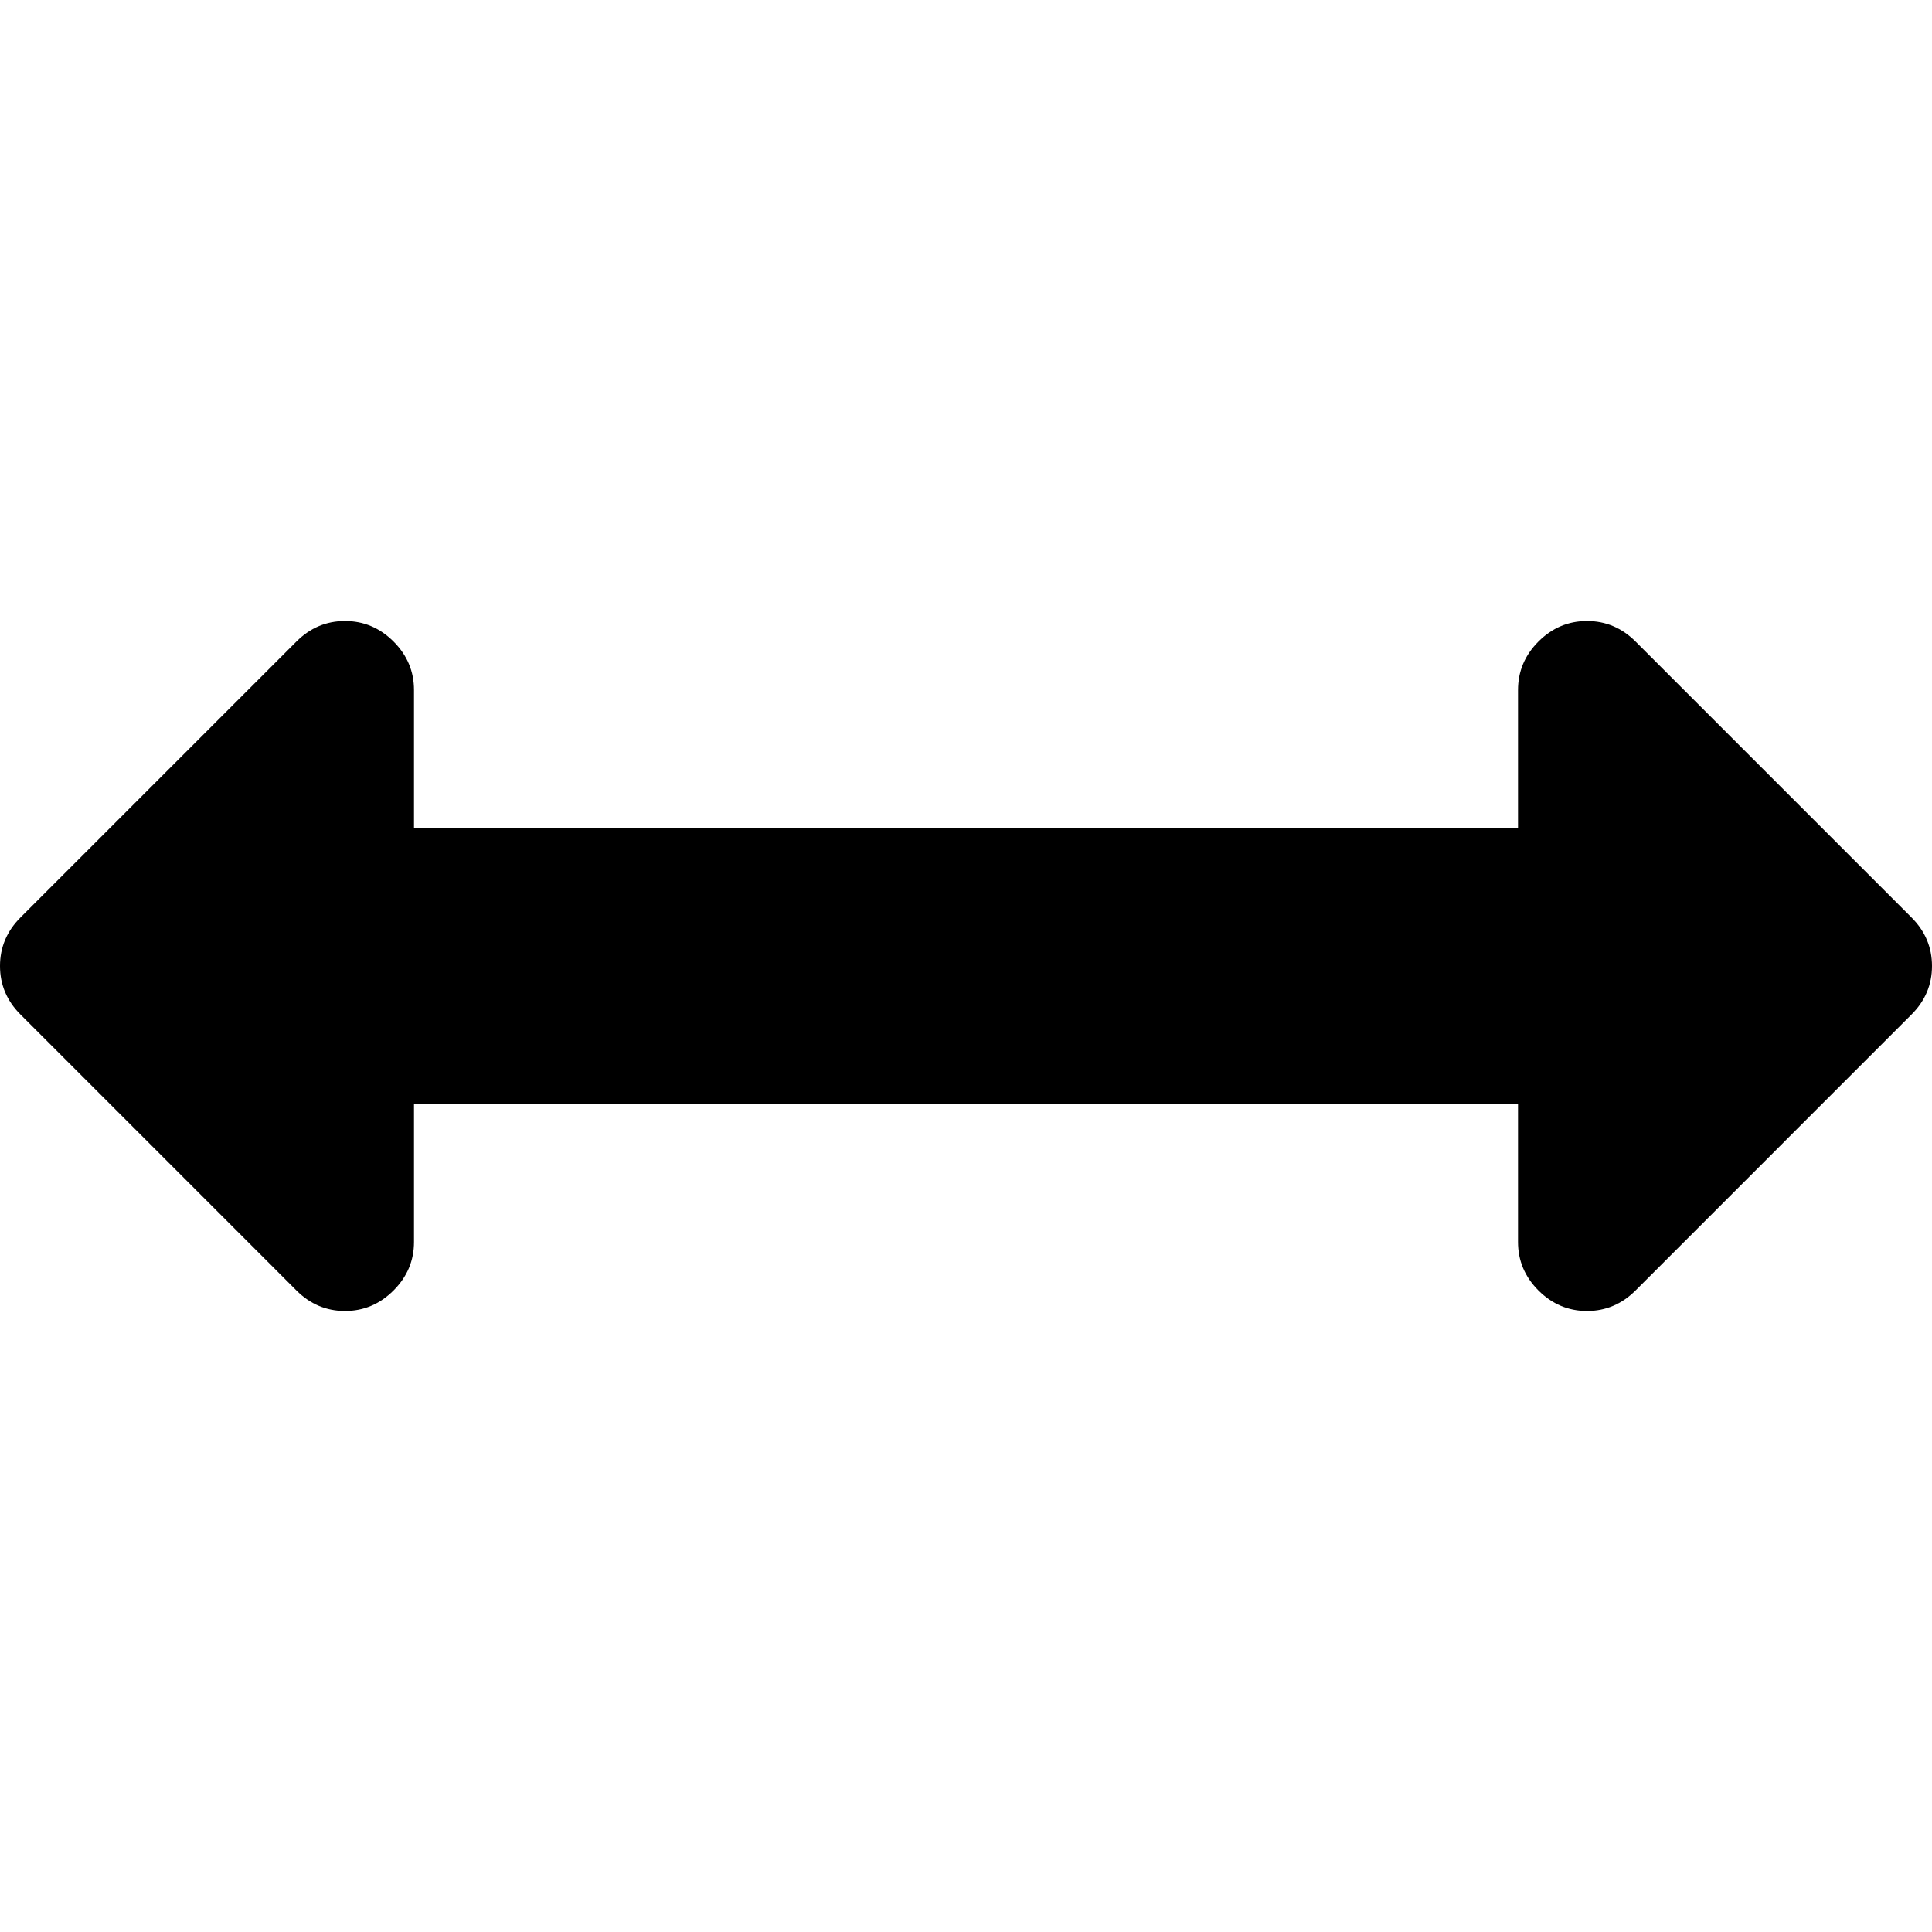
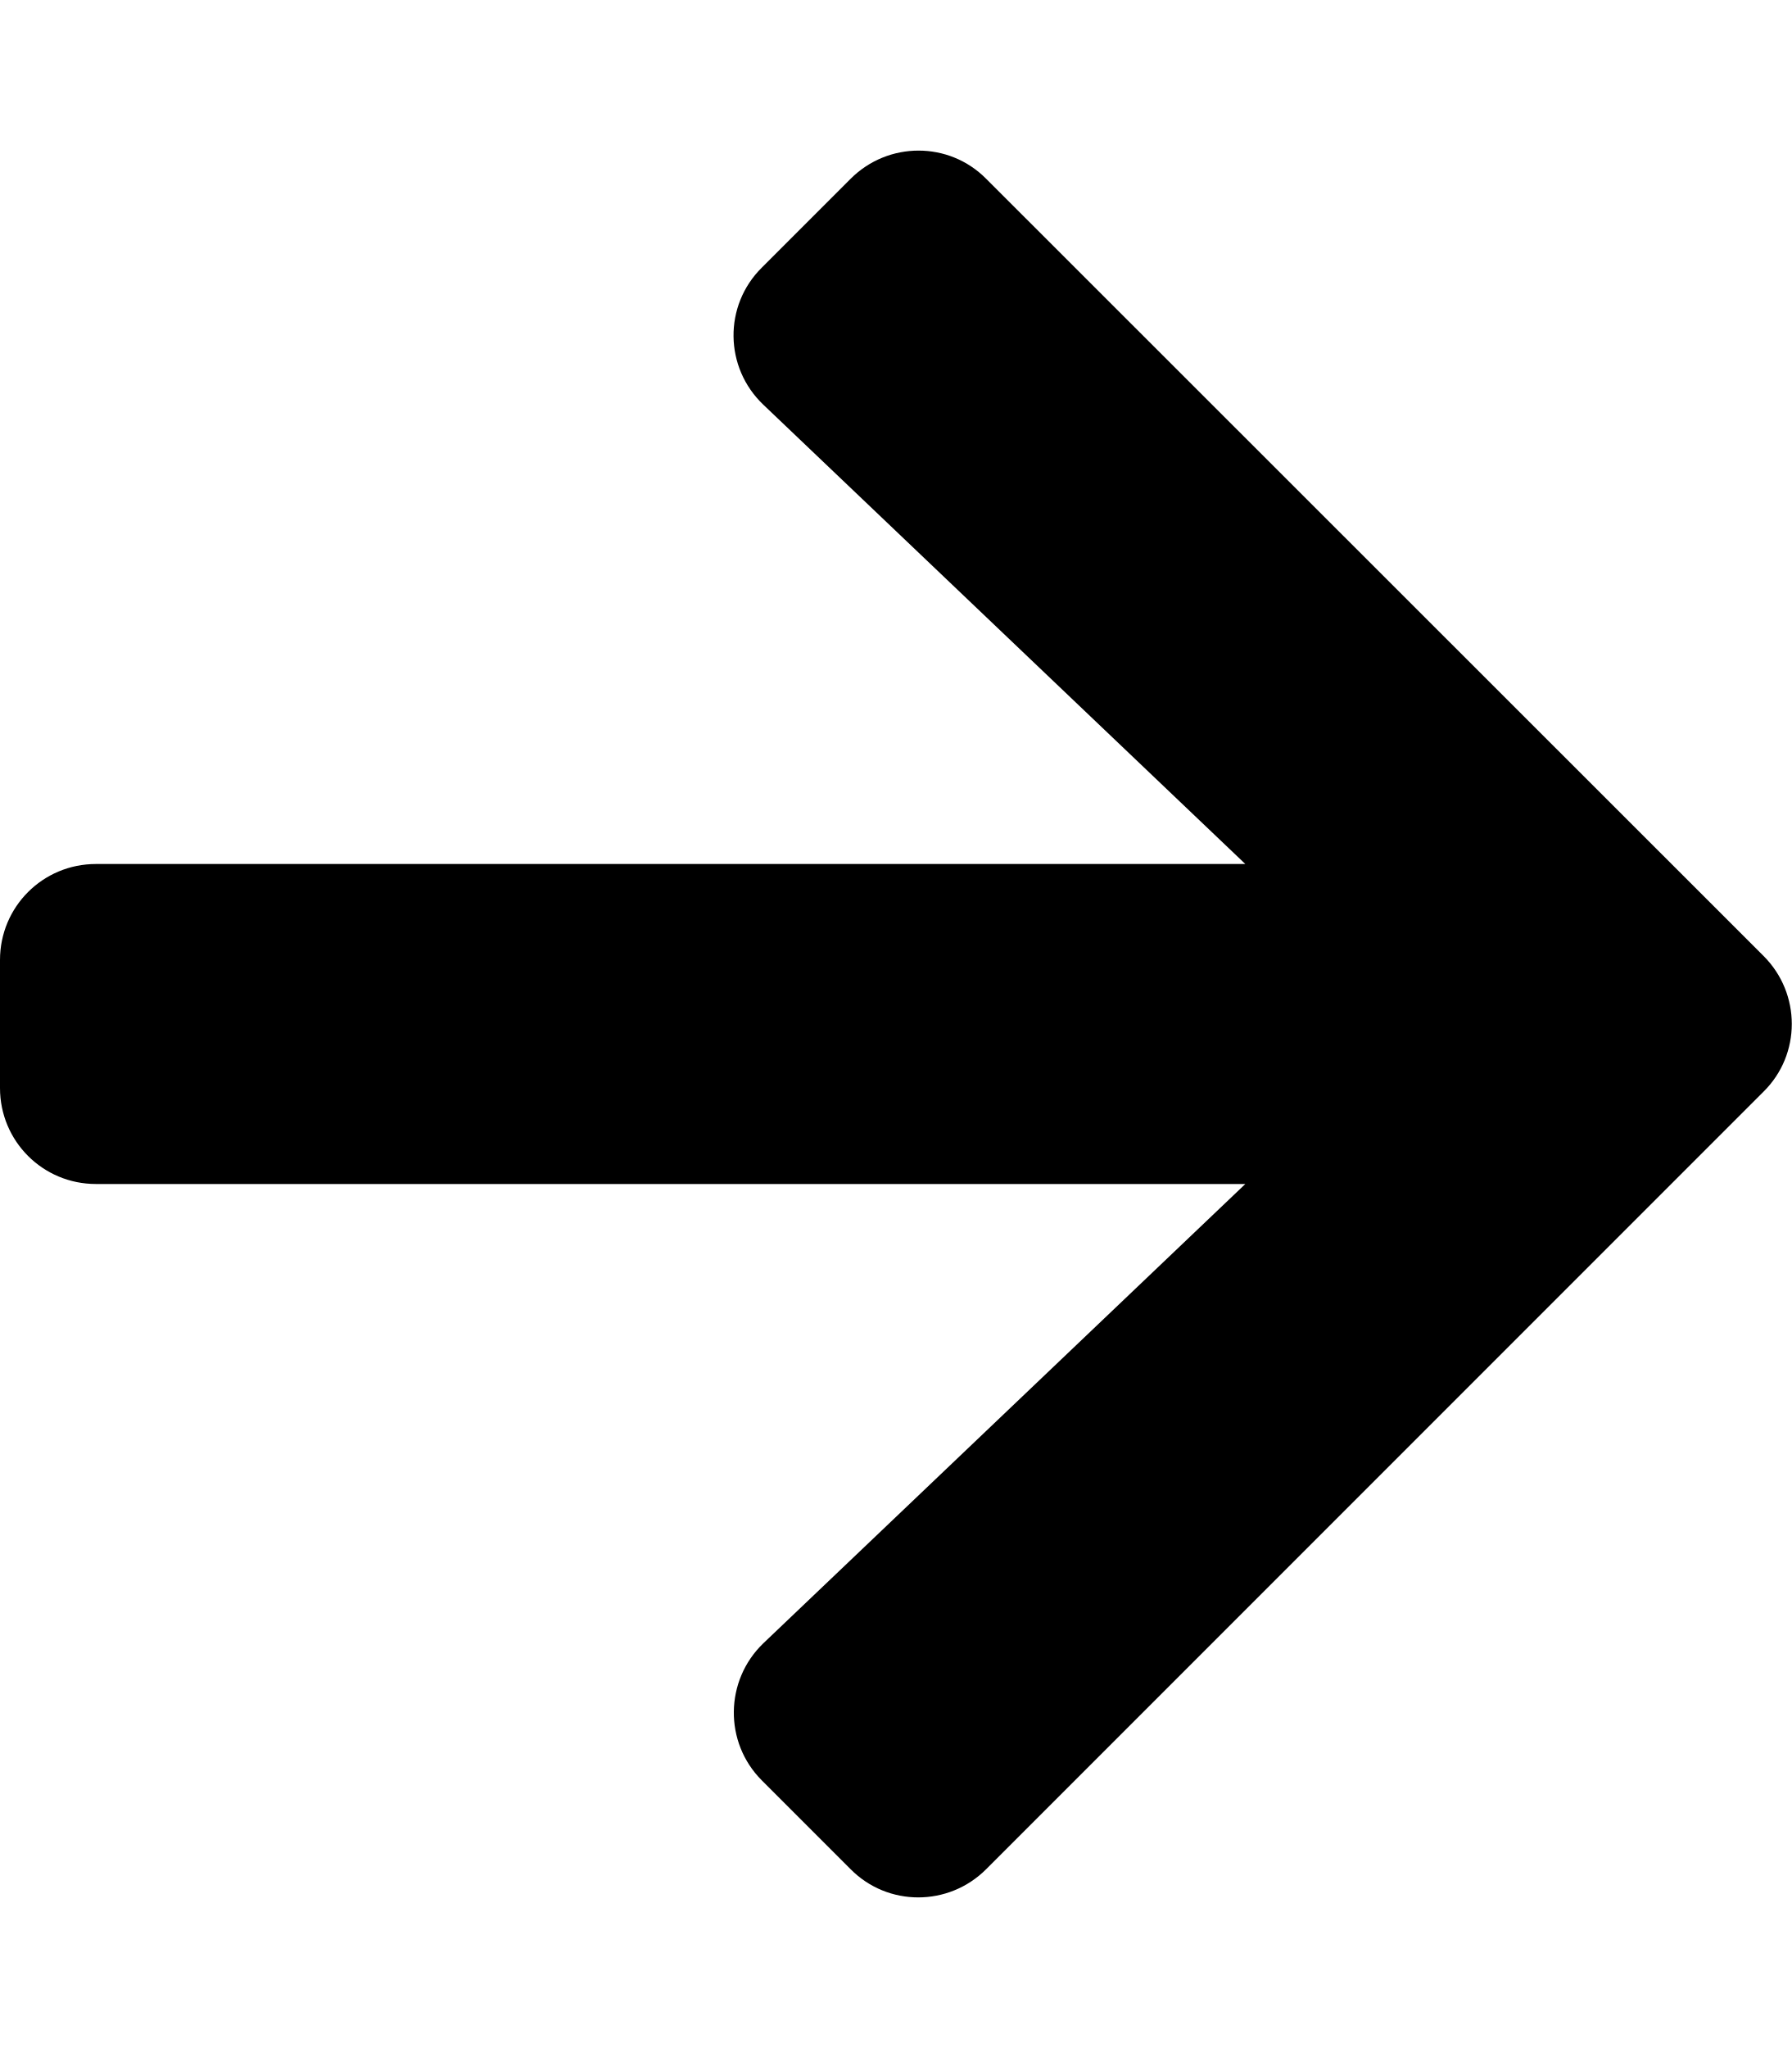
- <svg xmlns="http://www.w3.org/2000/svg" version="1.1" id="Capa_1" x="0px" y="0px" width="511.626px" height="511.627px" viewBox="0 0 511.626 511.627" style="enable-background:new 0 0 511.626 511.627;" xml:space="preserve">
-   <g>
-     <path d="M506.203,242.966l-73.087-73.089c-3.621-3.617-7.902-5.424-12.847-5.424c-4.949,0-9.233,1.807-12.854,5.424   c-3.613,3.616-5.42,7.898-5.42,12.847v36.547H109.636v-36.547c0-4.949-1.809-9.231-5.426-12.847   c-3.619-3.617-7.902-5.424-12.85-5.424c-4.947,0-9.23,1.807-12.847,5.424L5.424,242.966C1.809,246.58,0,250.865,0,255.813   c0,4.947,1.809,9.232,5.424,12.845l73.089,73.091c3.617,3.613,7.897,5.424,12.847,5.424c4.952,0,9.234-1.811,12.85-5.424   c3.617-3.614,5.426-7.898,5.426-12.847v-36.549h292.359v36.549c0,4.948,1.807,9.232,5.42,12.847   c3.621,3.613,7.905,5.424,12.854,5.424c4.944,0,9.226-1.811,12.847-5.424l73.087-73.091c3.617-3.613,5.424-7.898,5.424-12.845   C511.626,250.865,509.82,246.58,506.203,242.966z" />
-   </g>
-   <g>
- </g>
-   <g>
- </g>
-   <g>
- </g>
-   <g>
- </g>
-   <g>
- </g>
-   <g>
- </g>
-   <g>
- </g>
-   <g>
- </g>
-   <g>
- </g>
-   <g>
- </g>
-   <g>
- </g>
-   <g>
- </g>
-   <g>
- </g>
-   <g>
- </g>
-   <g>
- </g>
+ <svg xmlns="http://www.w3.org/2000/svg" viewBox="0 0 448 512">
+   <path d="M190.5 66.9l22.2-22.2c9.4-9.4 24.6-9.4 33.9 0L441 239c9.4 9.4 9.4 24.6 0 33.9L246.6 467.3c-9.4 9.4-24.6 9.4-33.9 0l-22.2-22.2c-9.5-9.5-9.3-25 .4-34.3L311.4 296H24c-13.3 0-24-10.7-24-24v-32c0-13.3 10.7-24 24-24h287.4L190.9 101.2c-9.8-9.3-10-24.8-.4-34.3z" />
</svg>
